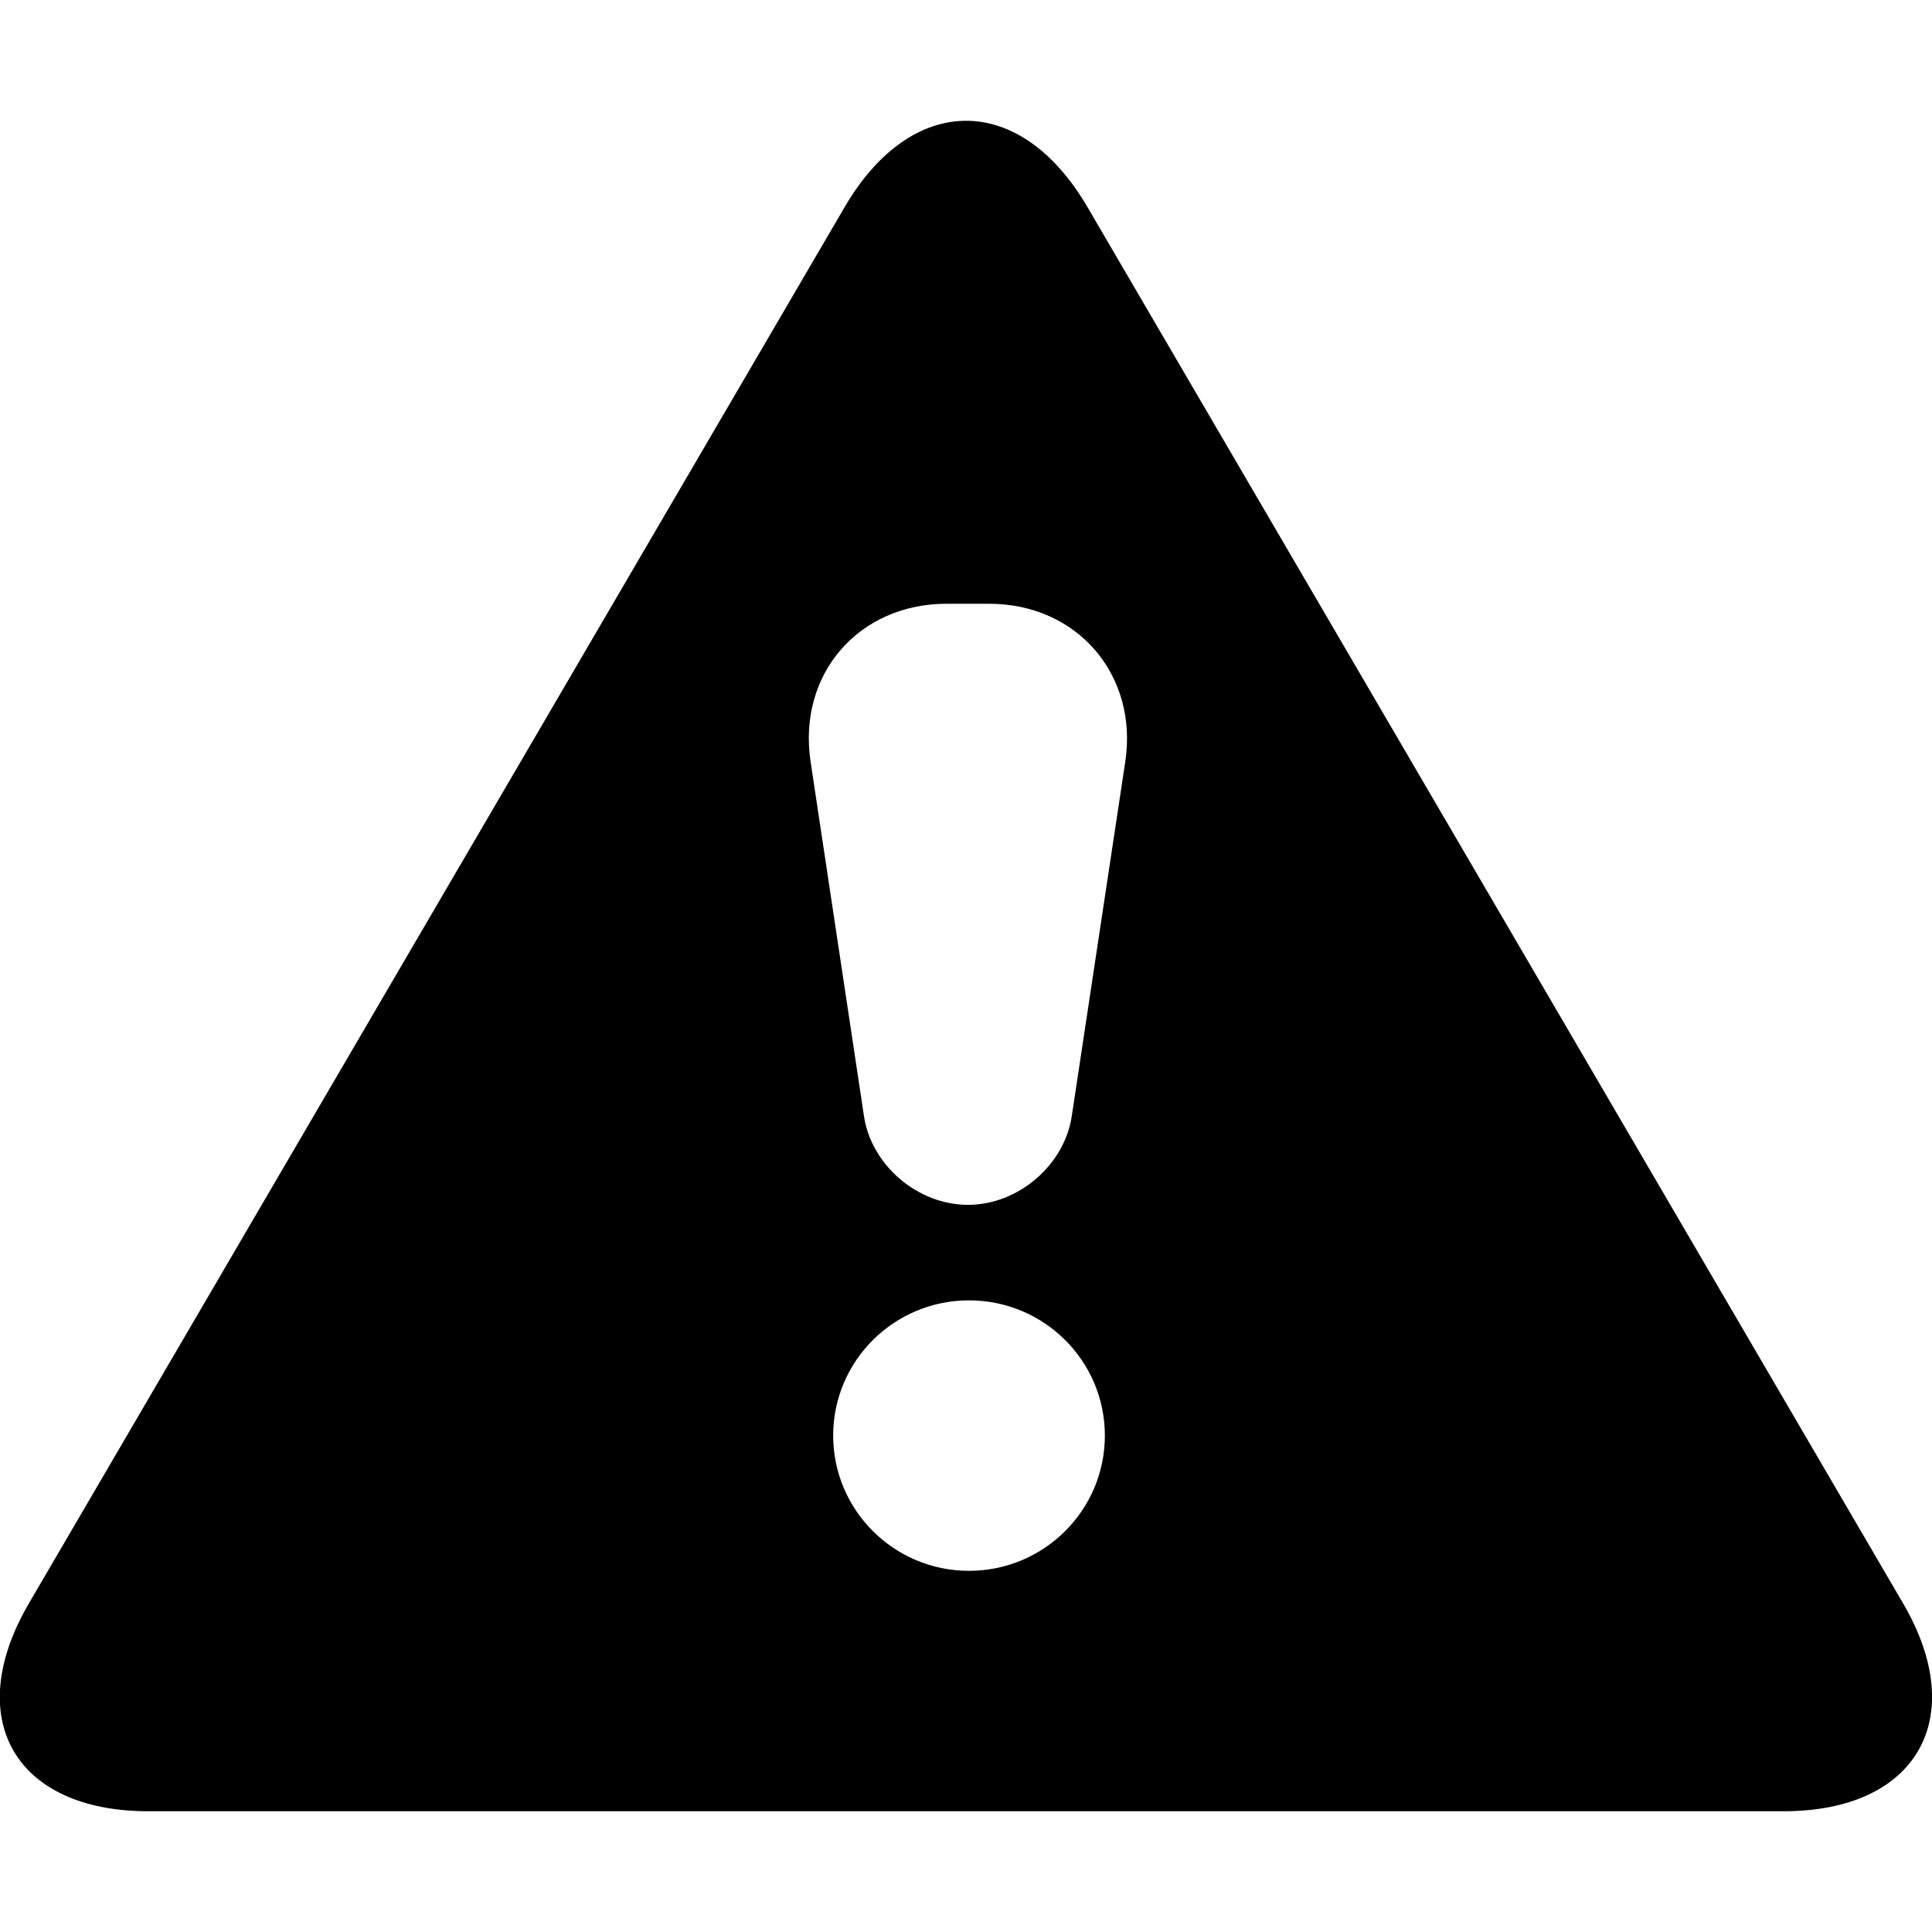
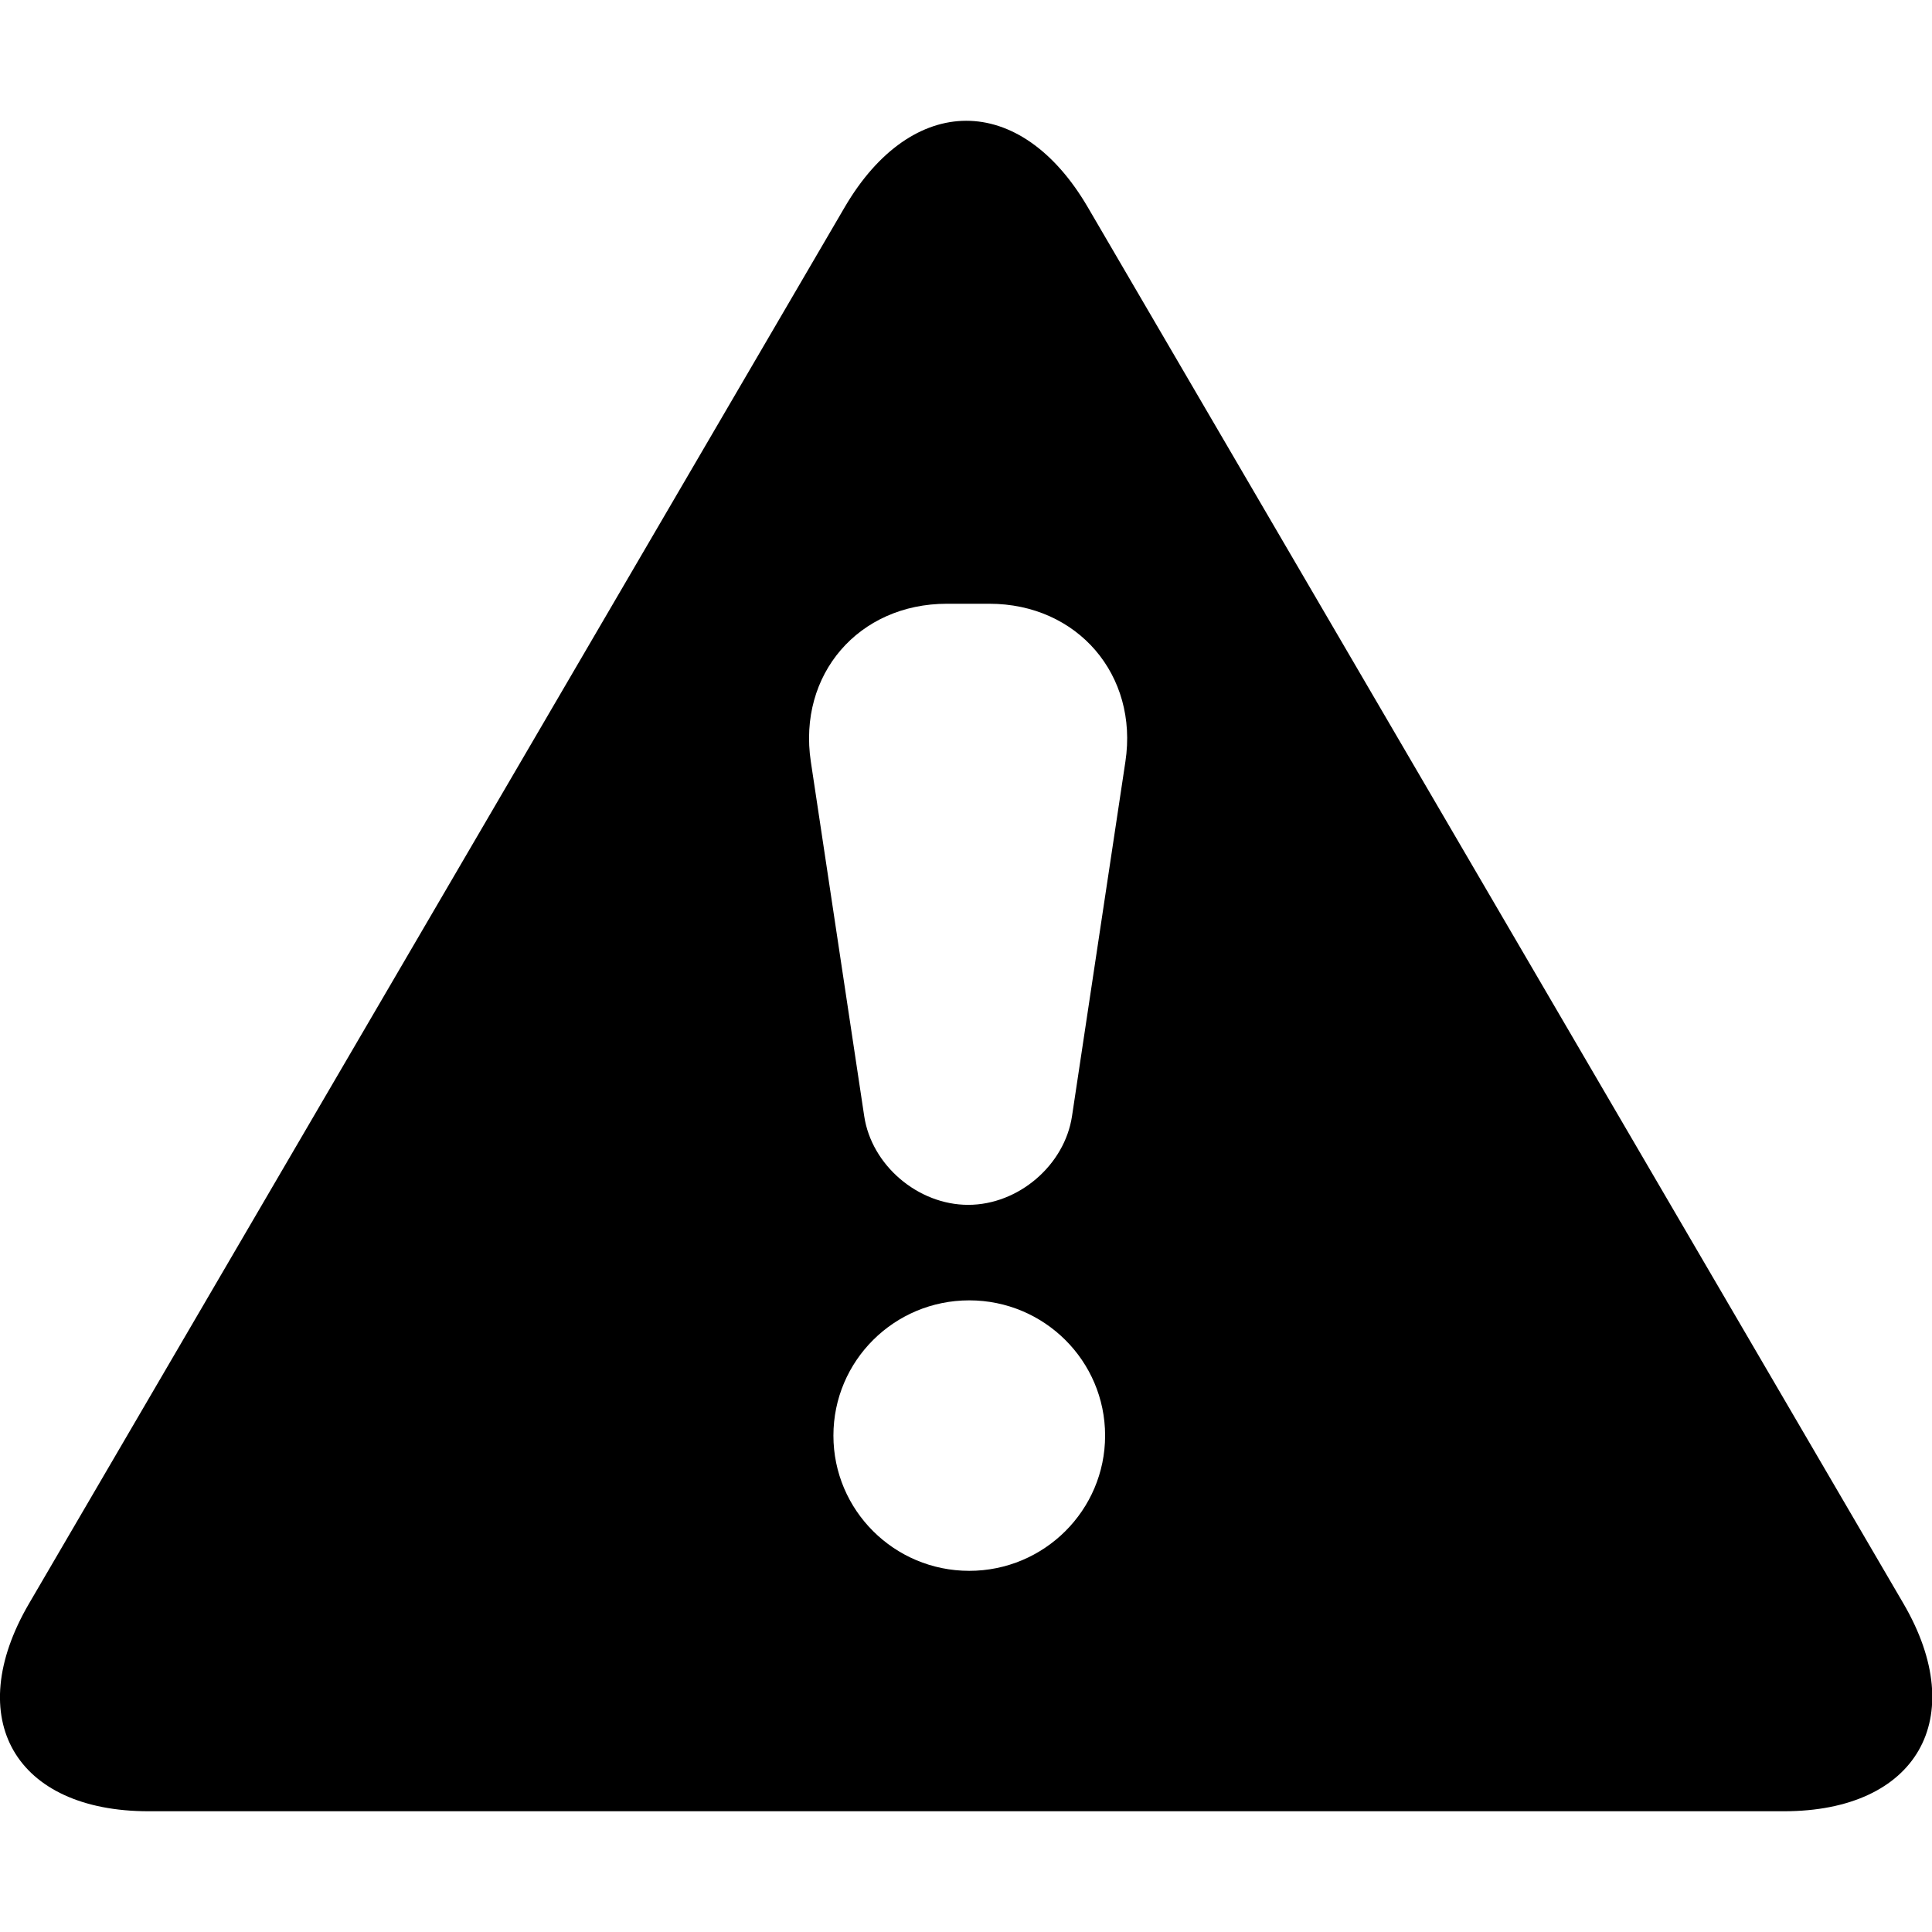
<svg xmlns="http://www.w3.org/2000/svg" width="16px" height="16px" viewBox="0 0 16 16" version="1.1">
  <defs />
  <g id="buffer-web" stroke="none" stroke-width="1" fill="none" fill-rule="evenodd">
    <g id="warning" fill="#000000">
-       <path d="M6.995,1.715 C7.55,0.765 8.447,0.759 9.006,1.715 L15.761,13.279 C16.316,14.229 15.873,15 14.772,15 L1.228,15 C0.127,15 -0.319,14.235 0.239,13.279 L6.995,1.715 Z M8.025,13.009 C8.646,13.009 9.15,12.507 9.15,11.889 C9.15,11.27 8.646,10.769 8.025,10.769 C7.404,10.769 6.9,11.27 6.9,11.889 C6.9,12.507 7.404,13.009 8.025,13.009 Z M6.713,6.308 C6.604,5.586 7.108,5 7.84,5 L8.191,5 C8.923,5 9.427,5.591 9.319,6.308 L8.876,9.243 C8.815,9.649 8.433,9.978 8.016,9.978 C7.601,9.978 7.216,9.651 7.155,9.243 L6.713,6.308 Z" id="Combined-Shape" />
+       <path d="M6.996,1.715 C7.552,0.765 8.449,0.759 9.008,1.715 L15.763,13.279 C16.318,14.229 15.875,15 14.774,15 L1.23,15 C0.128,15 -0.318,14.235 0.241,13.279 L6.996,1.715 Z M8.027,13.009 C8.648,13.009 9.152,12.507 9.152,11.889 C9.152,11.27 8.648,10.769 8.027,10.769 C7.405,10.769 6.902,11.27 6.902,11.889 C6.902,12.507 7.405,13.009 8.027,13.009 Z M6.715,6.308 C6.606,5.586 7.11,5 7.842,5 L8.193,5 C8.924,5 9.429,5.591 9.32,6.308 L8.878,9.243 C8.817,9.649 8.435,9.978 8.018,9.978 C7.603,9.978 7.218,9.651 7.157,9.243 L6.715,6.308 Z" id="ic" />
    </g>
  </g>
</svg>
